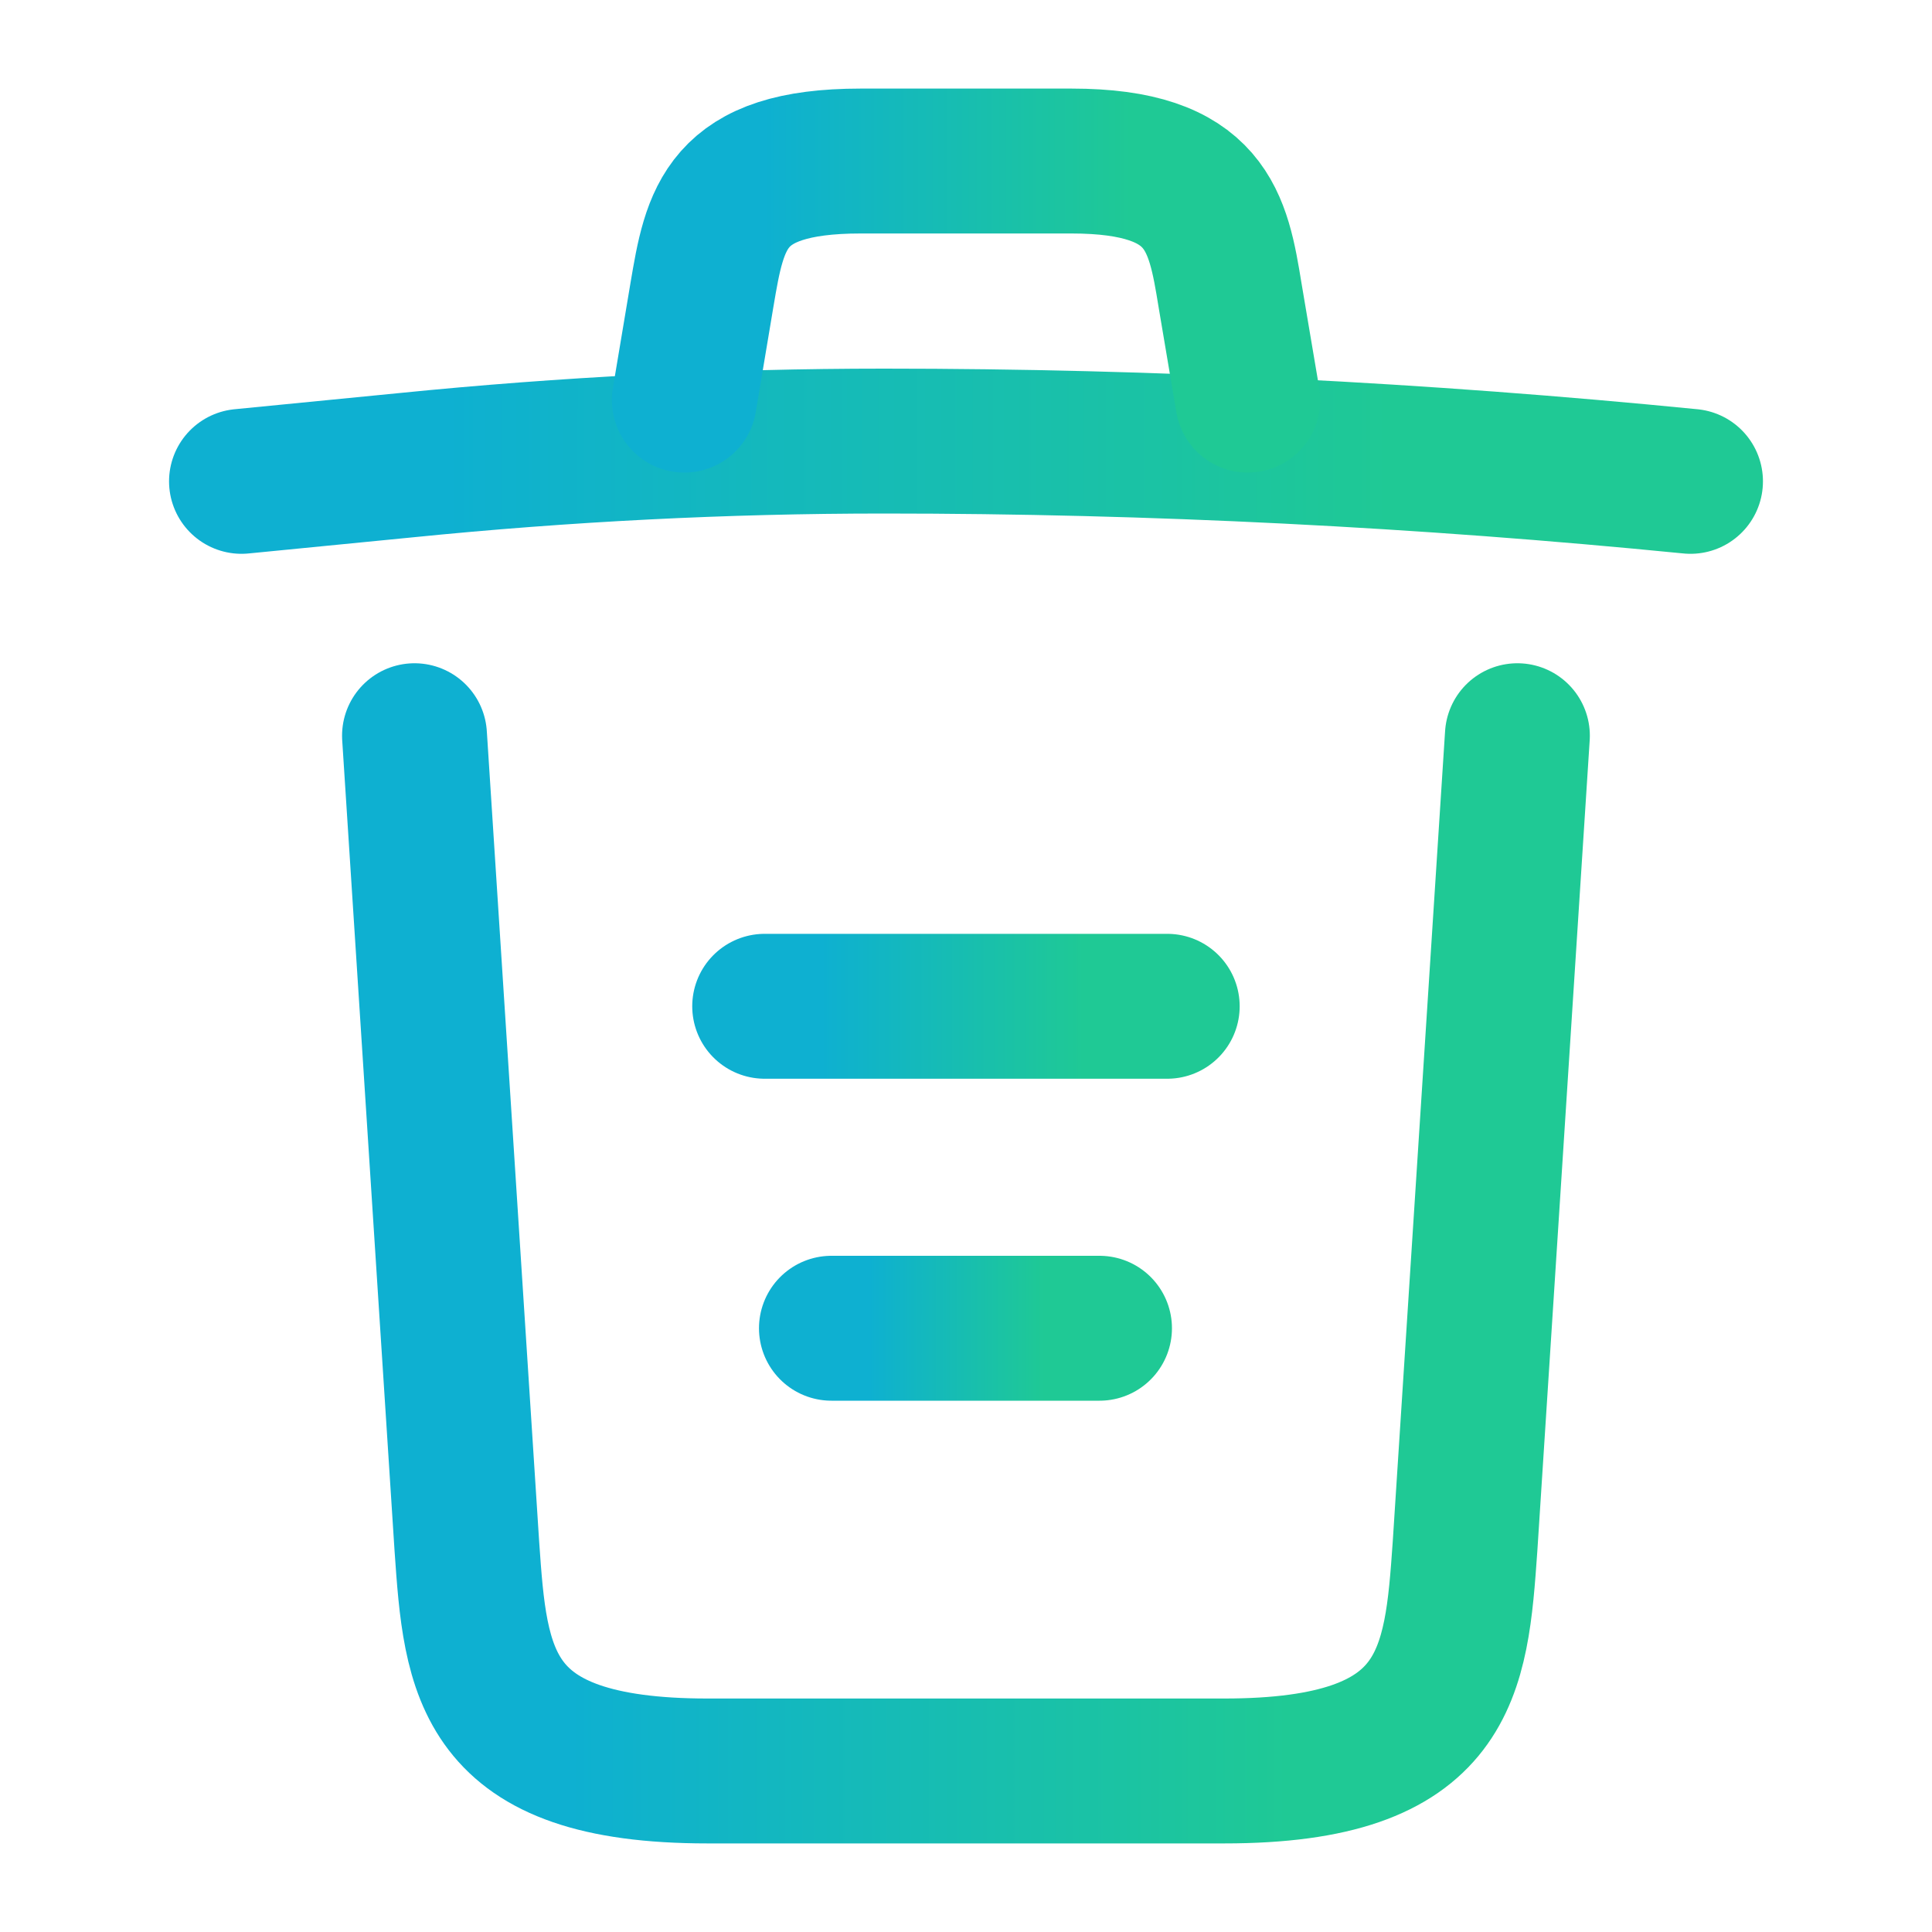
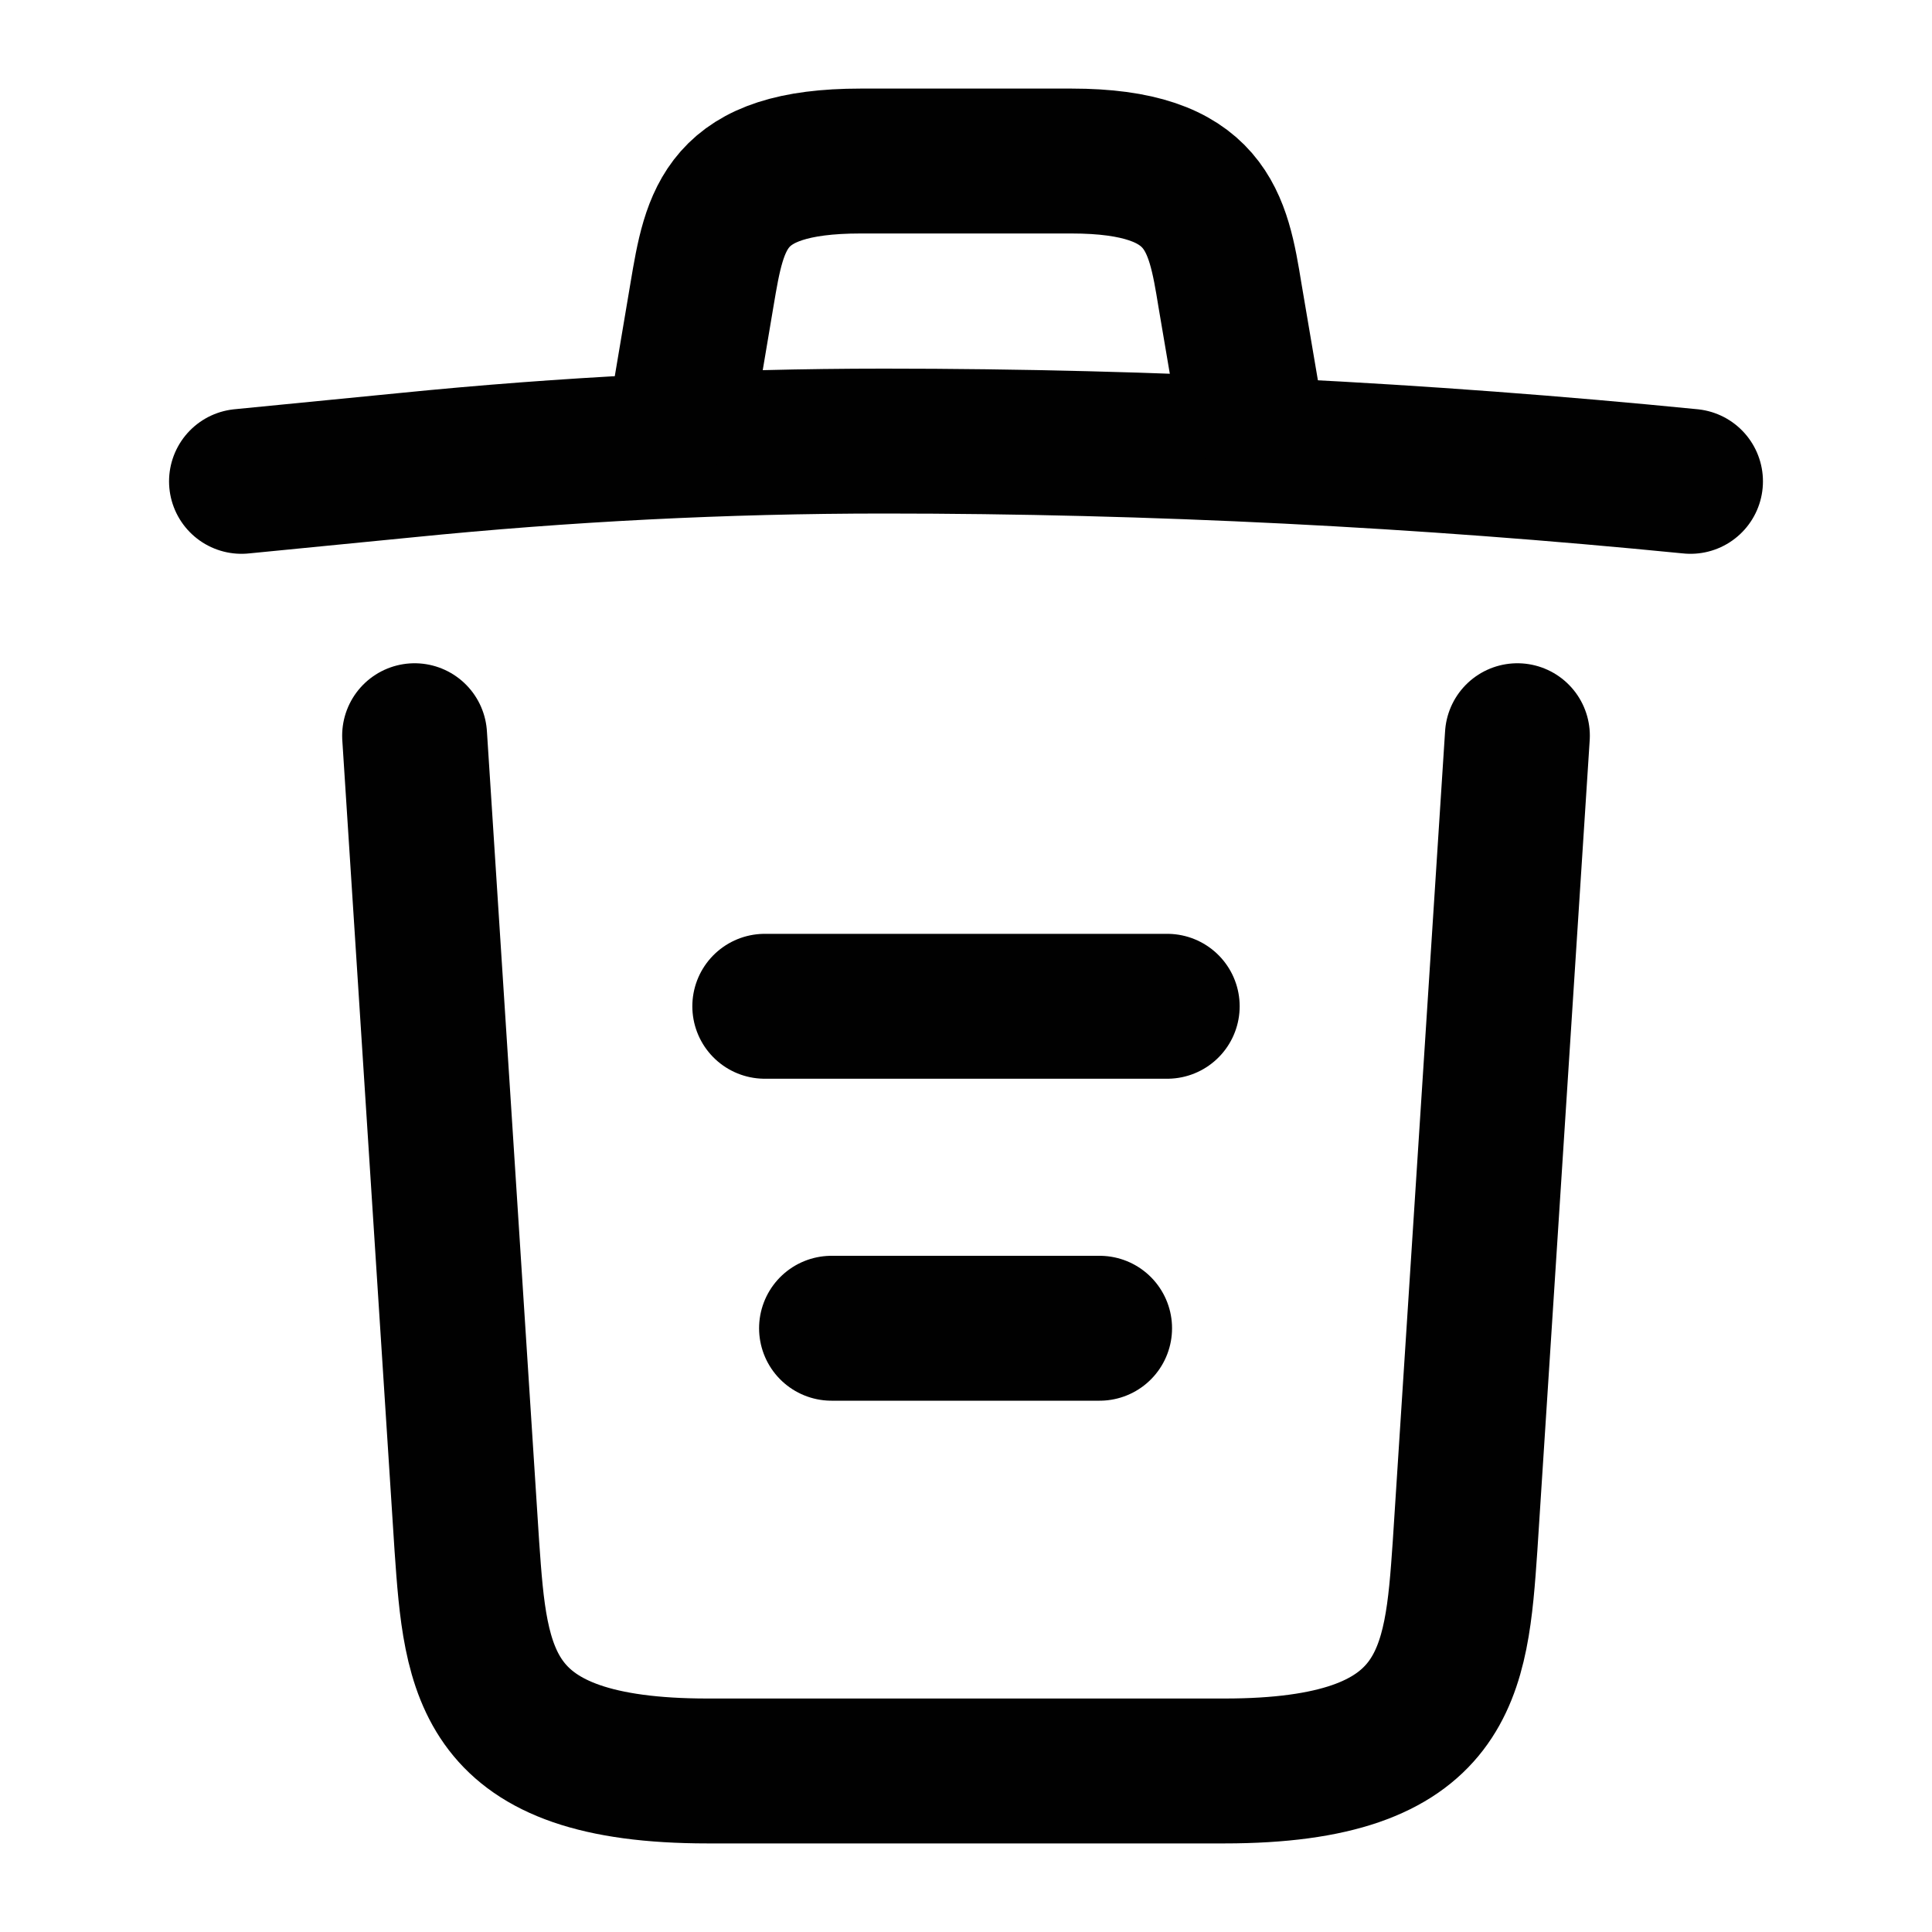
<svg xmlns="http://www.w3.org/2000/svg" width="20" height="20" viewBox="0 0 20 20" fill="none">
-   <path d="M17.5 4.983C14.725 4.708 11.933 4.566 9.15 4.566C7.5 4.566 5.85 4.65 4.2 4.816L2.5 4.983" stroke="url(#paint0_linear_1151_2212)" stroke-width="1.5" stroke-linecap="round" stroke-linejoin="round" />
-   <path d="M7.084 4.142L7.267 3.05C7.401 2.259 7.501 1.667 8.909 1.667H11.092C12.501 1.667 12.609 2.292 12.734 3.059L12.917 4.142" stroke="url(#paint1_linear_1151_2212)" stroke-width="1.5" stroke-linecap="round" stroke-linejoin="round" />
-   <path d="M15.708 7.616L15.166 16.008C15.074 17.316 14.999 18.333 12.674 18.333H7.324C4.999 18.333 4.924 17.316 4.833 16.008L4.291 7.616" stroke="url(#paint2_linear_1151_2212)" stroke-width="1.5" stroke-linecap="round" stroke-linejoin="round" />
-   <path d="M8.607 13.75H11.382" stroke="url(#paint3_linear_1151_2212)" stroke-width="1.5" stroke-linecap="round" stroke-linejoin="round" />
-   <path d="M7.916 10.417H12.083" stroke="url(#paint4_linear_1151_2212)" stroke-width="1.5" stroke-linecap="round" stroke-linejoin="round" />
-   <defs>
-     <linearGradient id="paint0_linear_1151_2212" x1="2.5" y1="4.771" x2="17.5" y2="4.771" gradientUnits="userSpaceOnUse">
-       <stop offset="0.141" stop-color="#0EB0D1" />
-       <stop offset="0.792" stop-color="#1FC995" />
-     </linearGradient>
-     <linearGradient id="paint1_linear_1151_2212" x1="7.084" y1="2.88" x2="12.917" y2="2.88" gradientUnits="userSpaceOnUse">
-       <stop offset="0.141" stop-color="#0EB0D1" />
-       <stop offset="0.792" stop-color="#1FC995" />
-     </linearGradient>
-     <linearGradient id="paint2_linear_1151_2212" x1="4.291" y1="12.87" x2="15.708" y2="12.87" gradientUnits="userSpaceOnUse">
-       <stop offset="0.141" stop-color="#0EB0D1" />
-       <stop offset="0.792" stop-color="#1FC995" />
-     </linearGradient>
-     <linearGradient id="paint3_linear_1151_2212" x1="8.607" y1="14.24" x2="11.382" y2="14.24" gradientUnits="userSpaceOnUse">
-       <stop offset="0.141" stop-color="#0EB0D1" />
-       <stop offset="0.792" stop-color="#1FC995" />
-     </linearGradient>
-     <linearGradient id="paint4_linear_1151_2212" x1="7.916" y1="10.907" x2="12.083" y2="10.907" gradientUnits="userSpaceOnUse">
-       <stop offset="0.141" stop-color="#0EB0D1" />
-       <stop offset="0.792" stop-color="#1FC995" />
-     </linearGradient>
-   </defs>
+   <path d="M17.5 4.983C14.725 4.708 11.933 4.566 9.15 4.566C7.5 4.566 5.85 4.65 4.2 4.816L2.5 4.983" stroke="#010101" stroke-width="1.5" stroke-linecap="round" stroke-linejoin="round" />
+   <path d="M7.083 4.142L7.267 3.05C7.4 2.259 7.5 1.667 8.909 1.667H11.092C12.5 1.667 12.608 2.292 12.733 3.059L12.917 4.142" stroke="#010101" stroke-width="1.5" stroke-linecap="round" stroke-linejoin="round" />
+   <path d="M15.708 7.616L15.166 16.008C15.075 17.316 15 18.333 12.675 18.333H7.325C5 18.333 4.925 17.316 4.833 16.008L4.292 7.616" stroke="#010101" stroke-width="1.5" stroke-linecap="round" stroke-linejoin="round" />
+   <path d="M8.608 13.75H11.383" stroke="#010101" stroke-width="1.5" stroke-linecap="round" stroke-linejoin="round" />
+   <path d="M7.917 10.417H12.083" stroke="#010101" stroke-width="1.5" stroke-linecap="round" stroke-linejoin="round" />
</svg>
